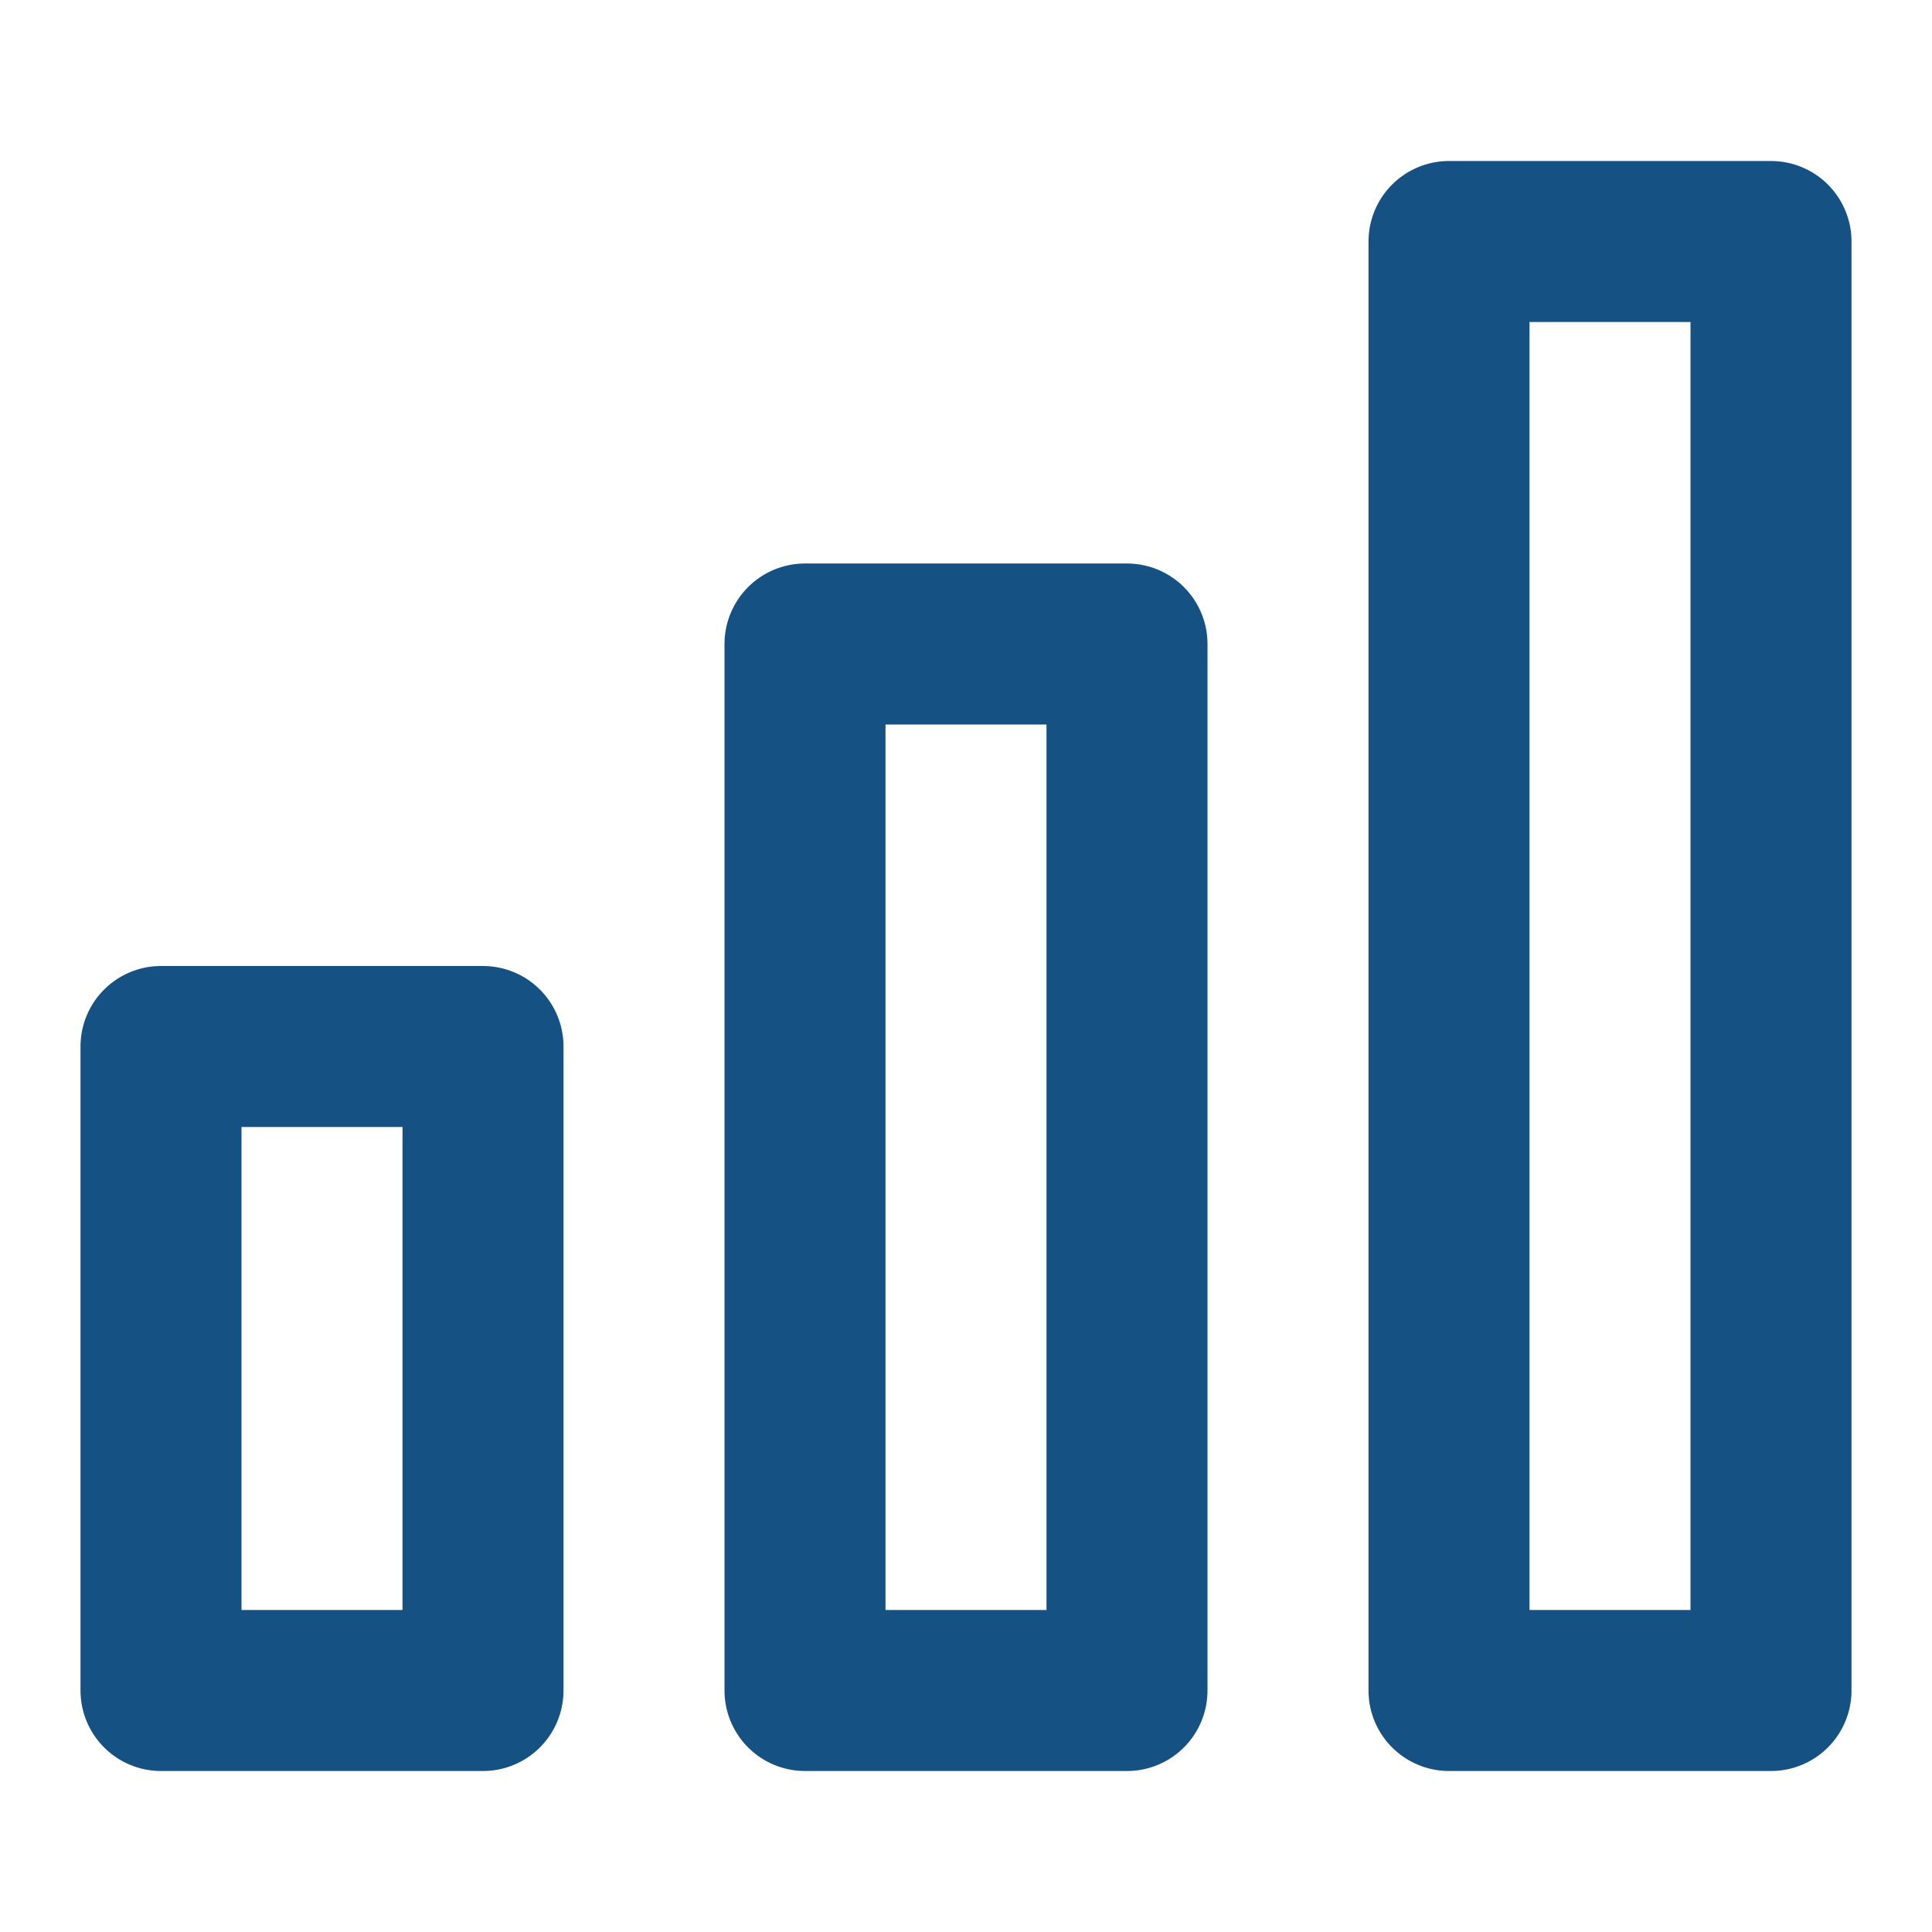
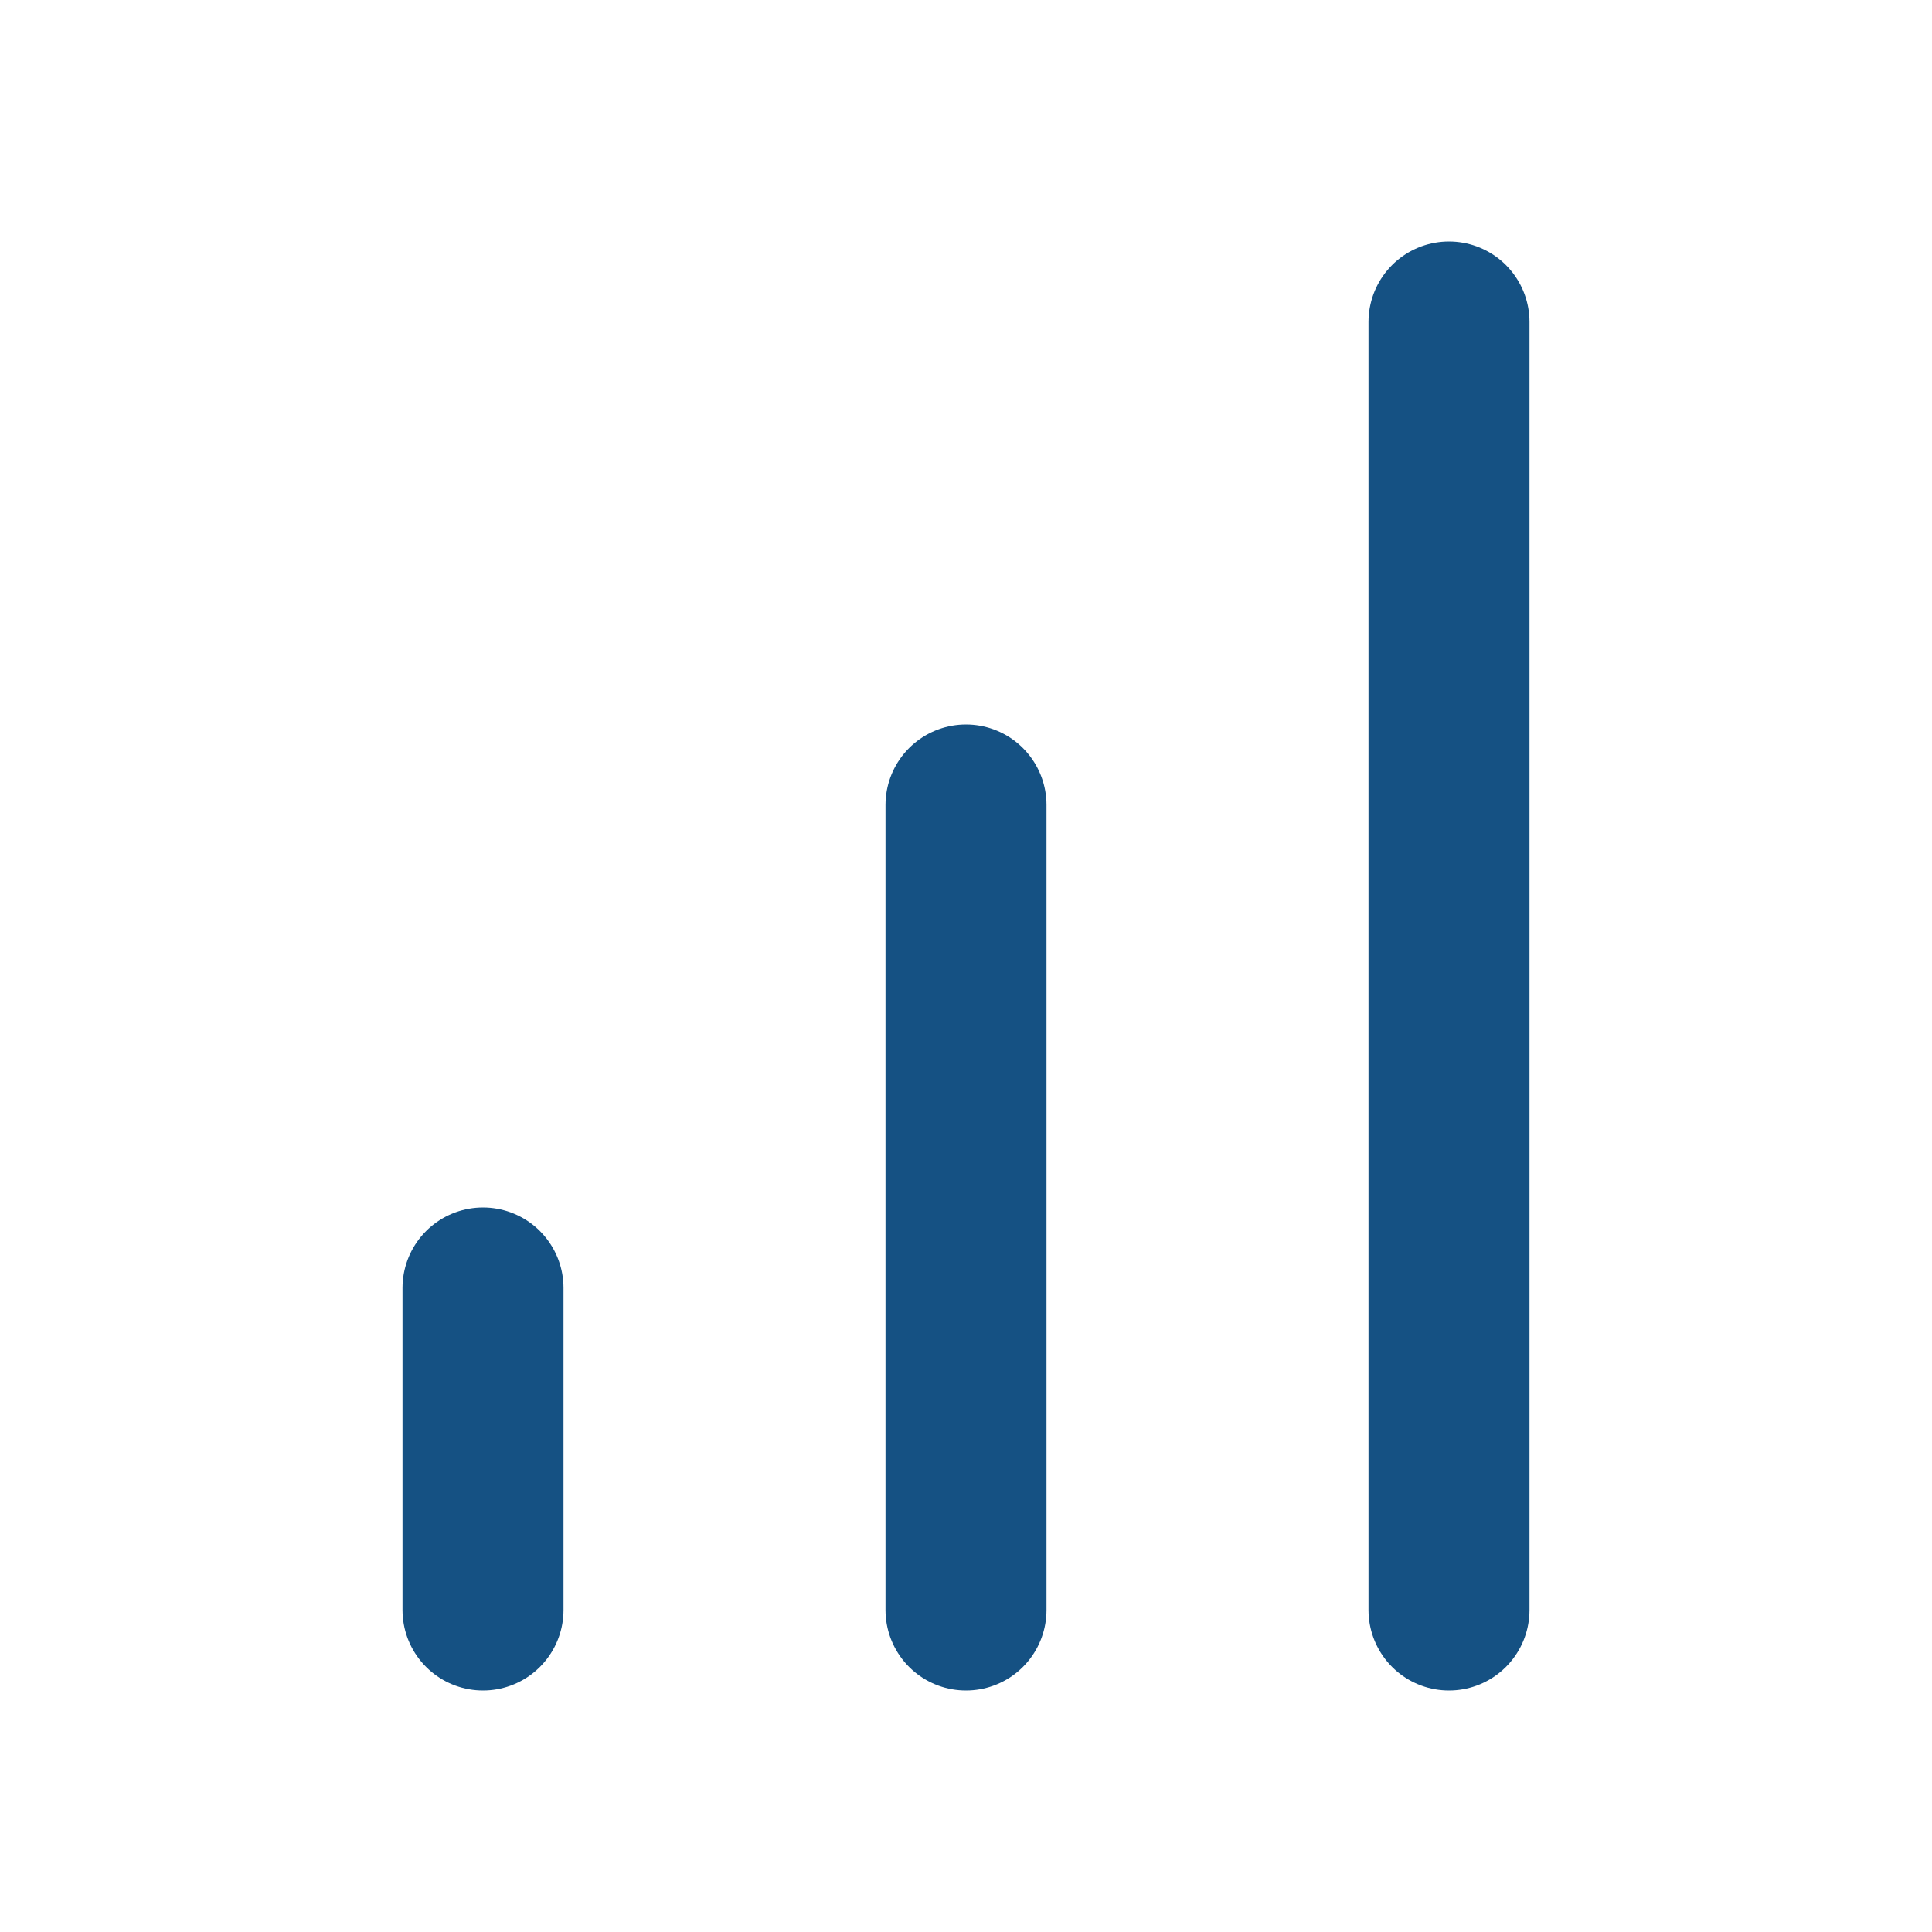
<svg xmlns="http://www.w3.org/2000/svg" width="24" height="24" viewBox="0 0 24 24" fill="none" stroke="#155183" stroke-width="2" stroke-linecap="round" stroke-linejoin="round" class="feather feather-bar-chart">
-   <rect x="18" y="3" width="4" height="18" />
-   <rect x="10" y="8" width="4" height="13" />
-   <rect x="2" y="13" width="4" height="8" />
+   <line x1="12" y1="20" x2="12" y2="10" />
+   <line x1="18" y1="20" x2="18" y2="4" />
+   <line x1="6" y1="20" x2="6" y2="16" />
</svg>
